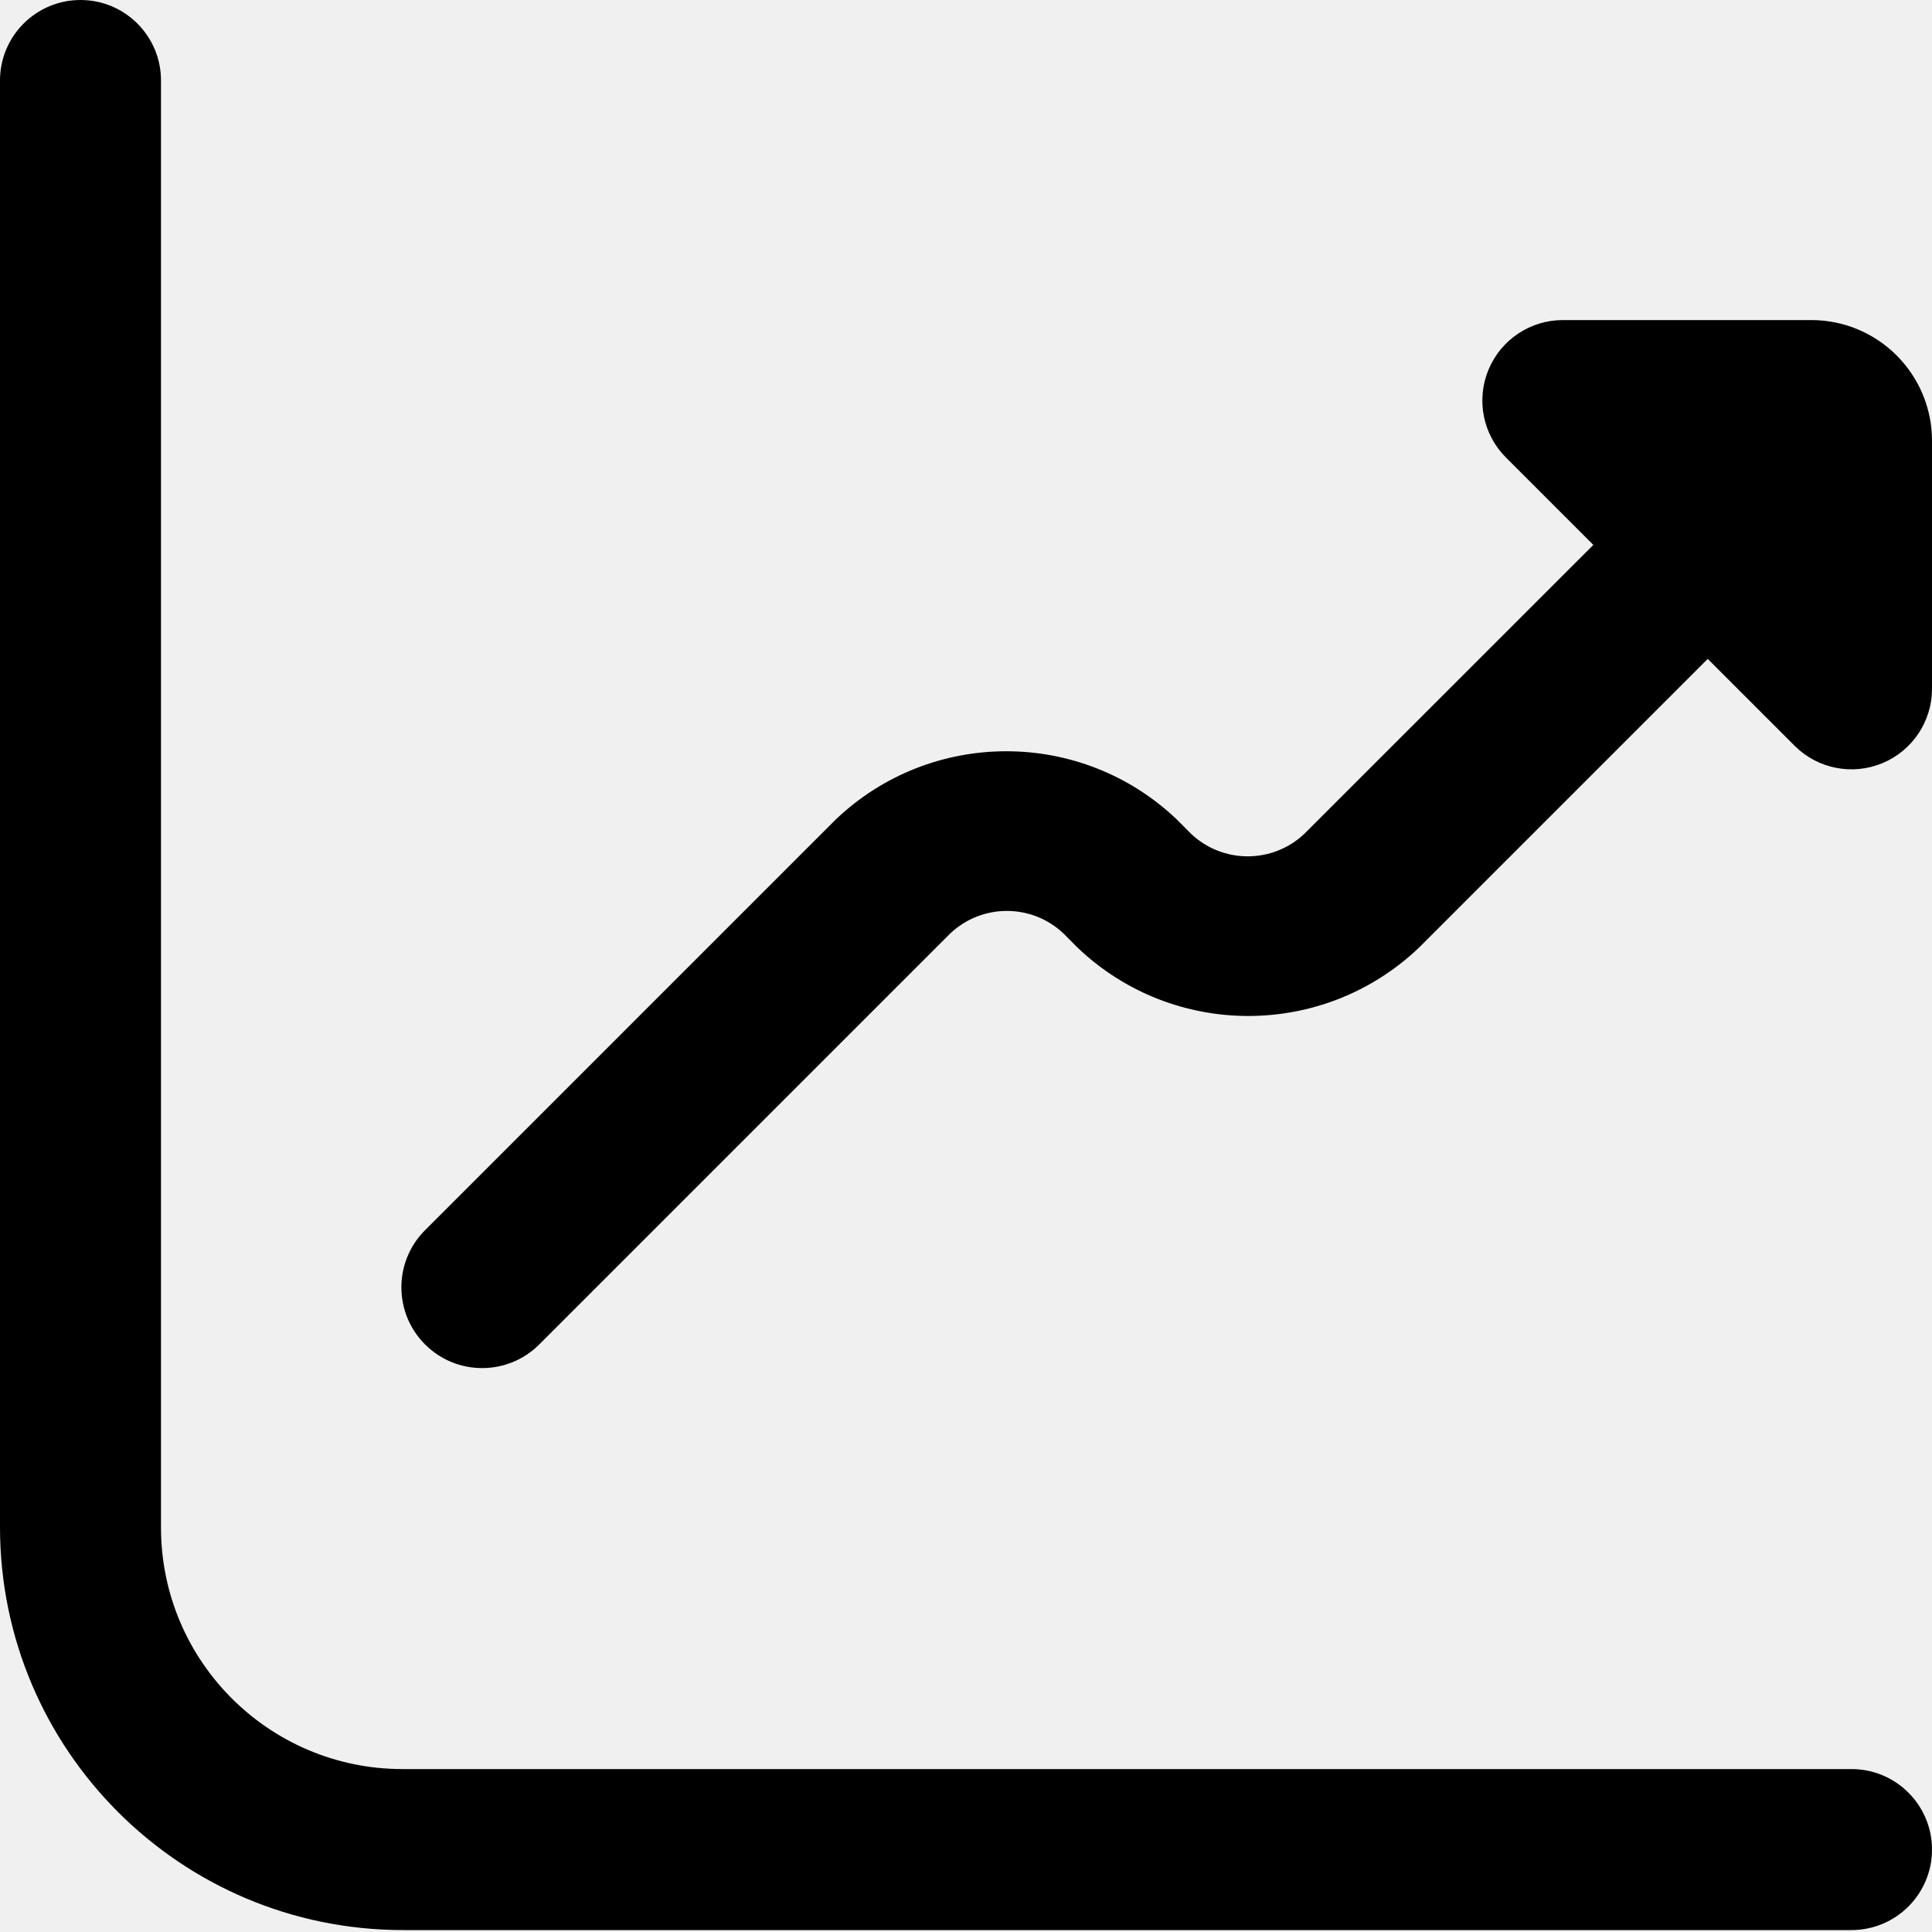
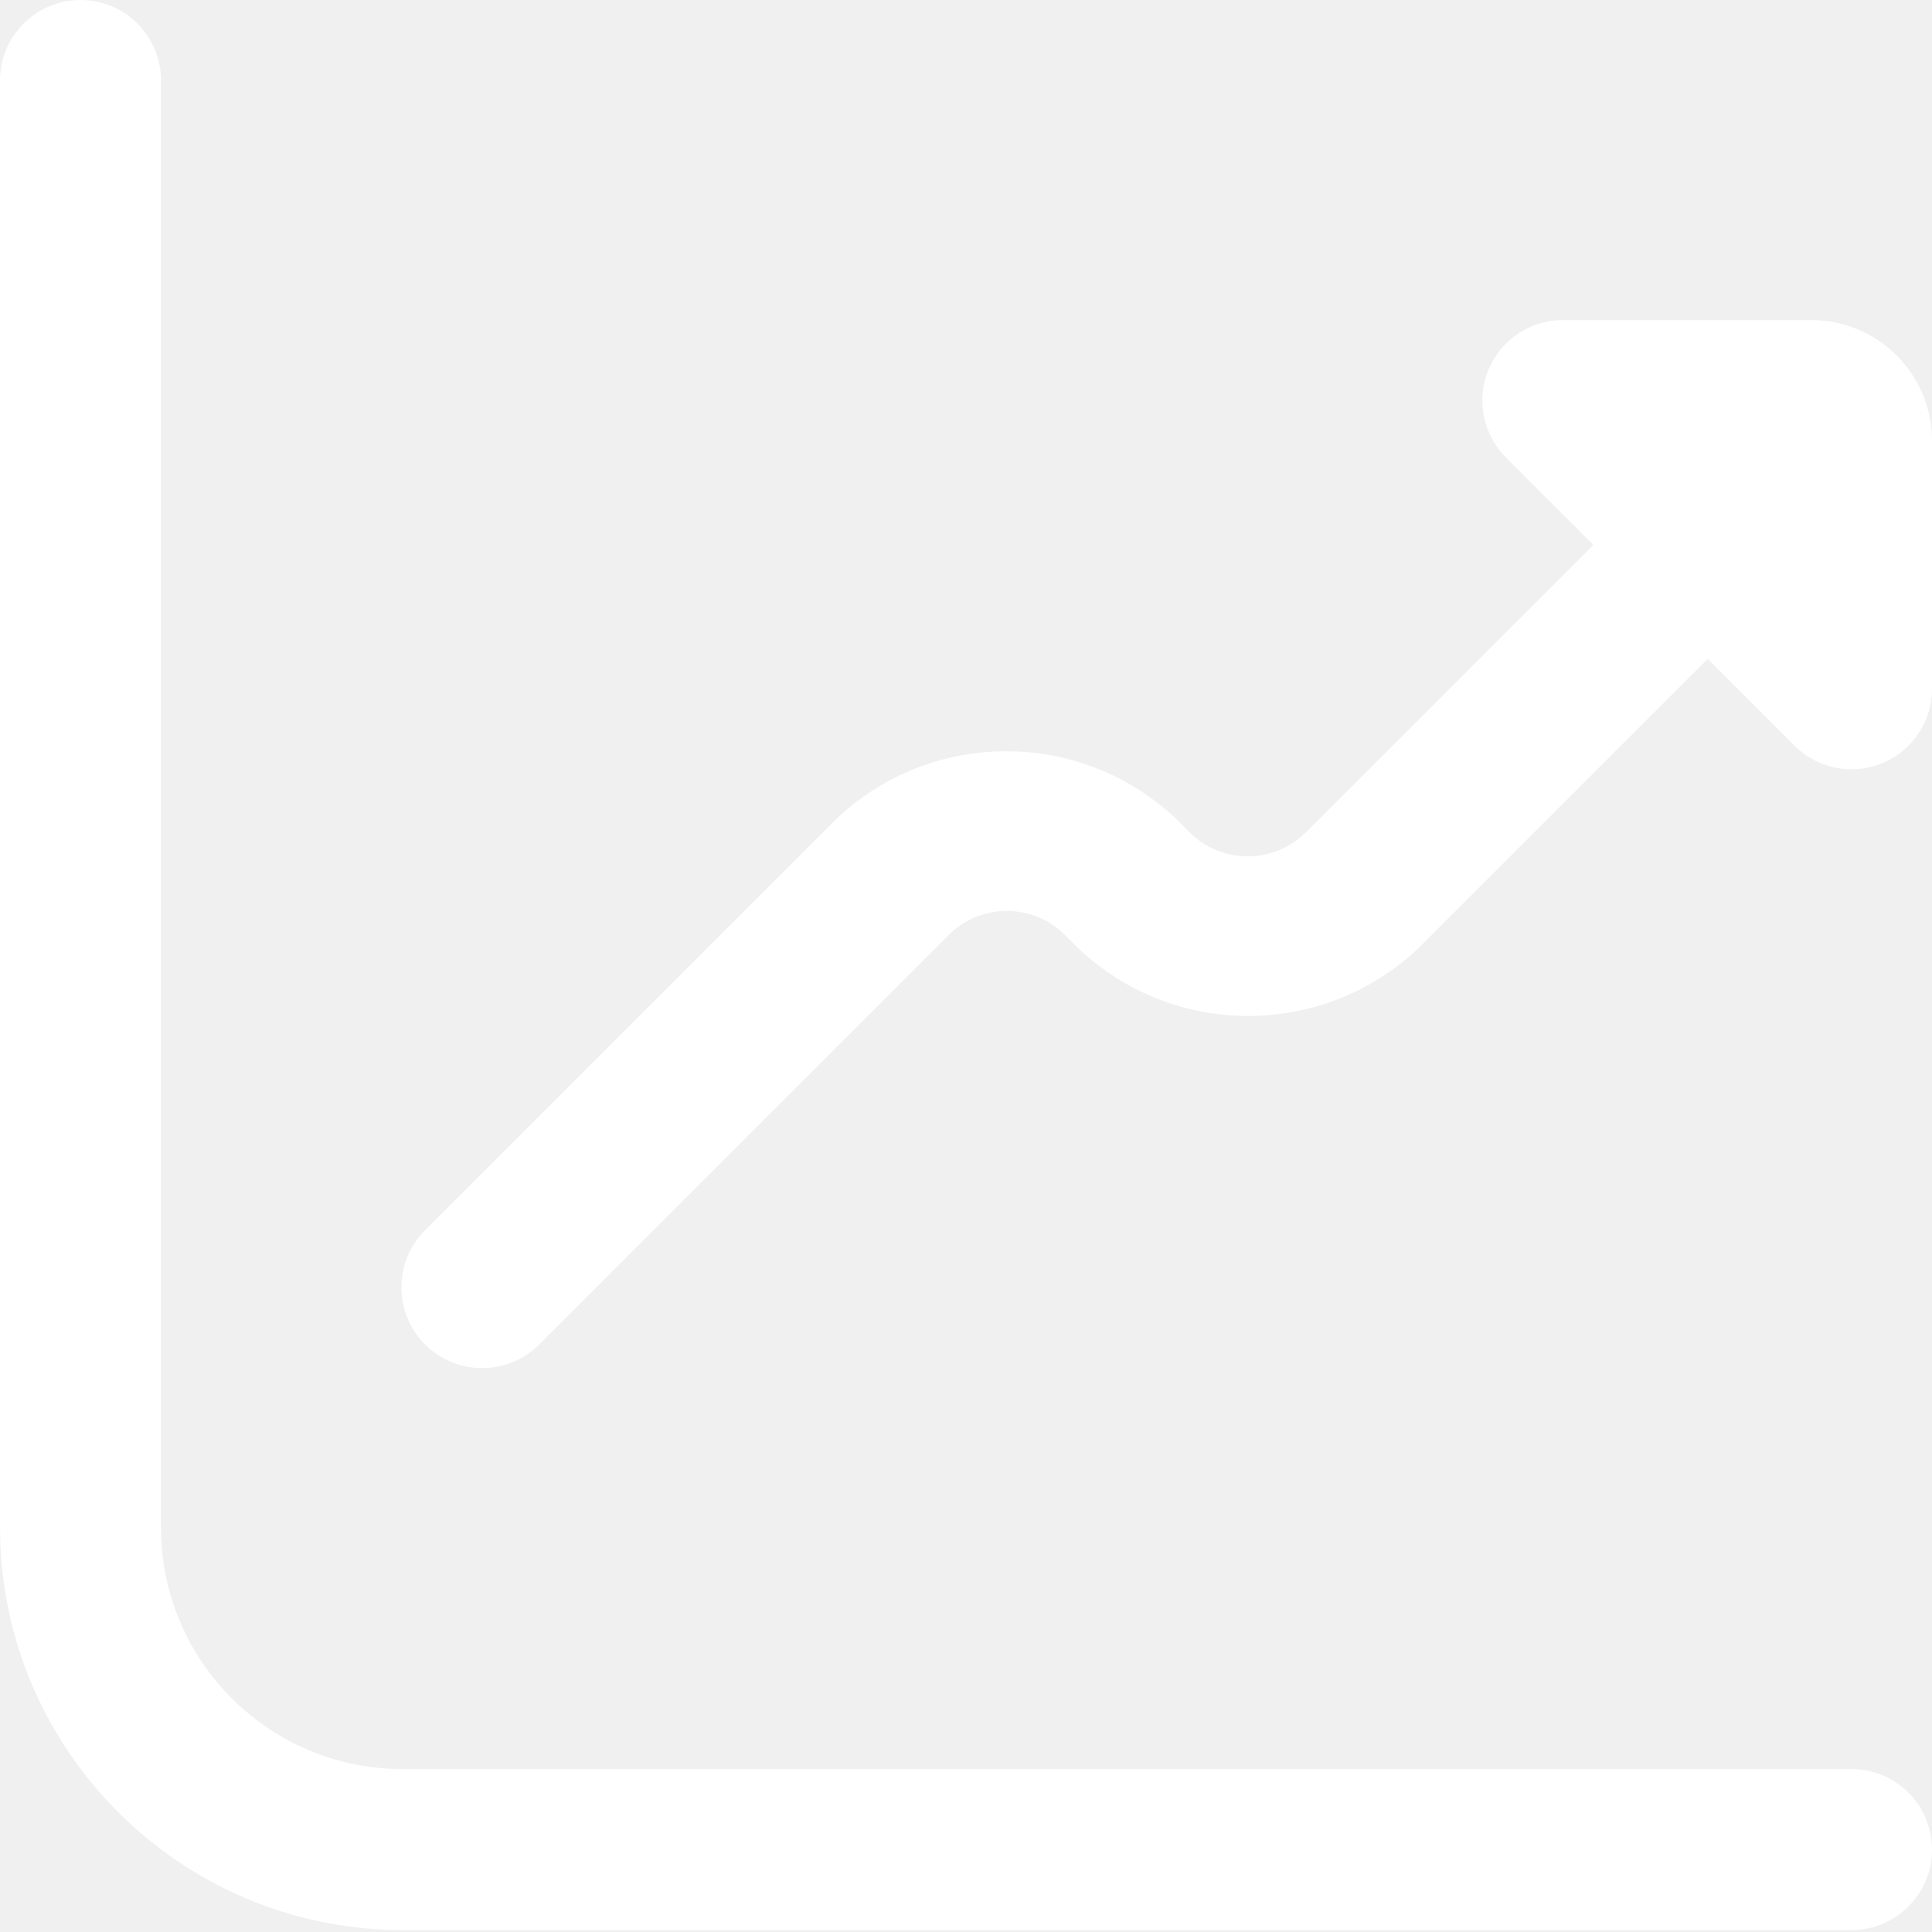
- <svg xmlns="http://www.w3.org/2000/svg" id="Layer_1" data-name="Layer 1" viewBox="0 0 24 24" width="512" height="512">
+ <svg xmlns="http://www.w3.org/2000/svg" id="Layer_1" data-name="Layer 1" viewBox="0 0 24 24" width="512" height="512" fill="#FFFFFF">
  <path d="M22.5,3.976H19.414a1,1,0,0,0-.707,1.707l1.086,1.086h0l-3.586,3.585a1.024,1.024,0,0,1-1.415,0l-.17-.171a3.071,3.071,0,0,0-4.243,0l-5.1,5.1A1,1,0,1,0,6.7,16.7l5.1-5.1a1.023,1.023,0,0,1,1.415,0l.17.171a3.073,3.073,0,0,0,4.243,0l3.586-3.586h0l1.086,1.086A1,1,0,0,0,24,8.562V5.476A1.5,1.5,0,0,0,22.5,3.976Z" />
  <path d="M23,21.976H5a3,3,0,0,1-3-3V1A1,1,0,0,0,0,1V18.976a5.006,5.006,0,0,0,5,5H23a1,1,0,0,0,0-2Z" />
</svg>
